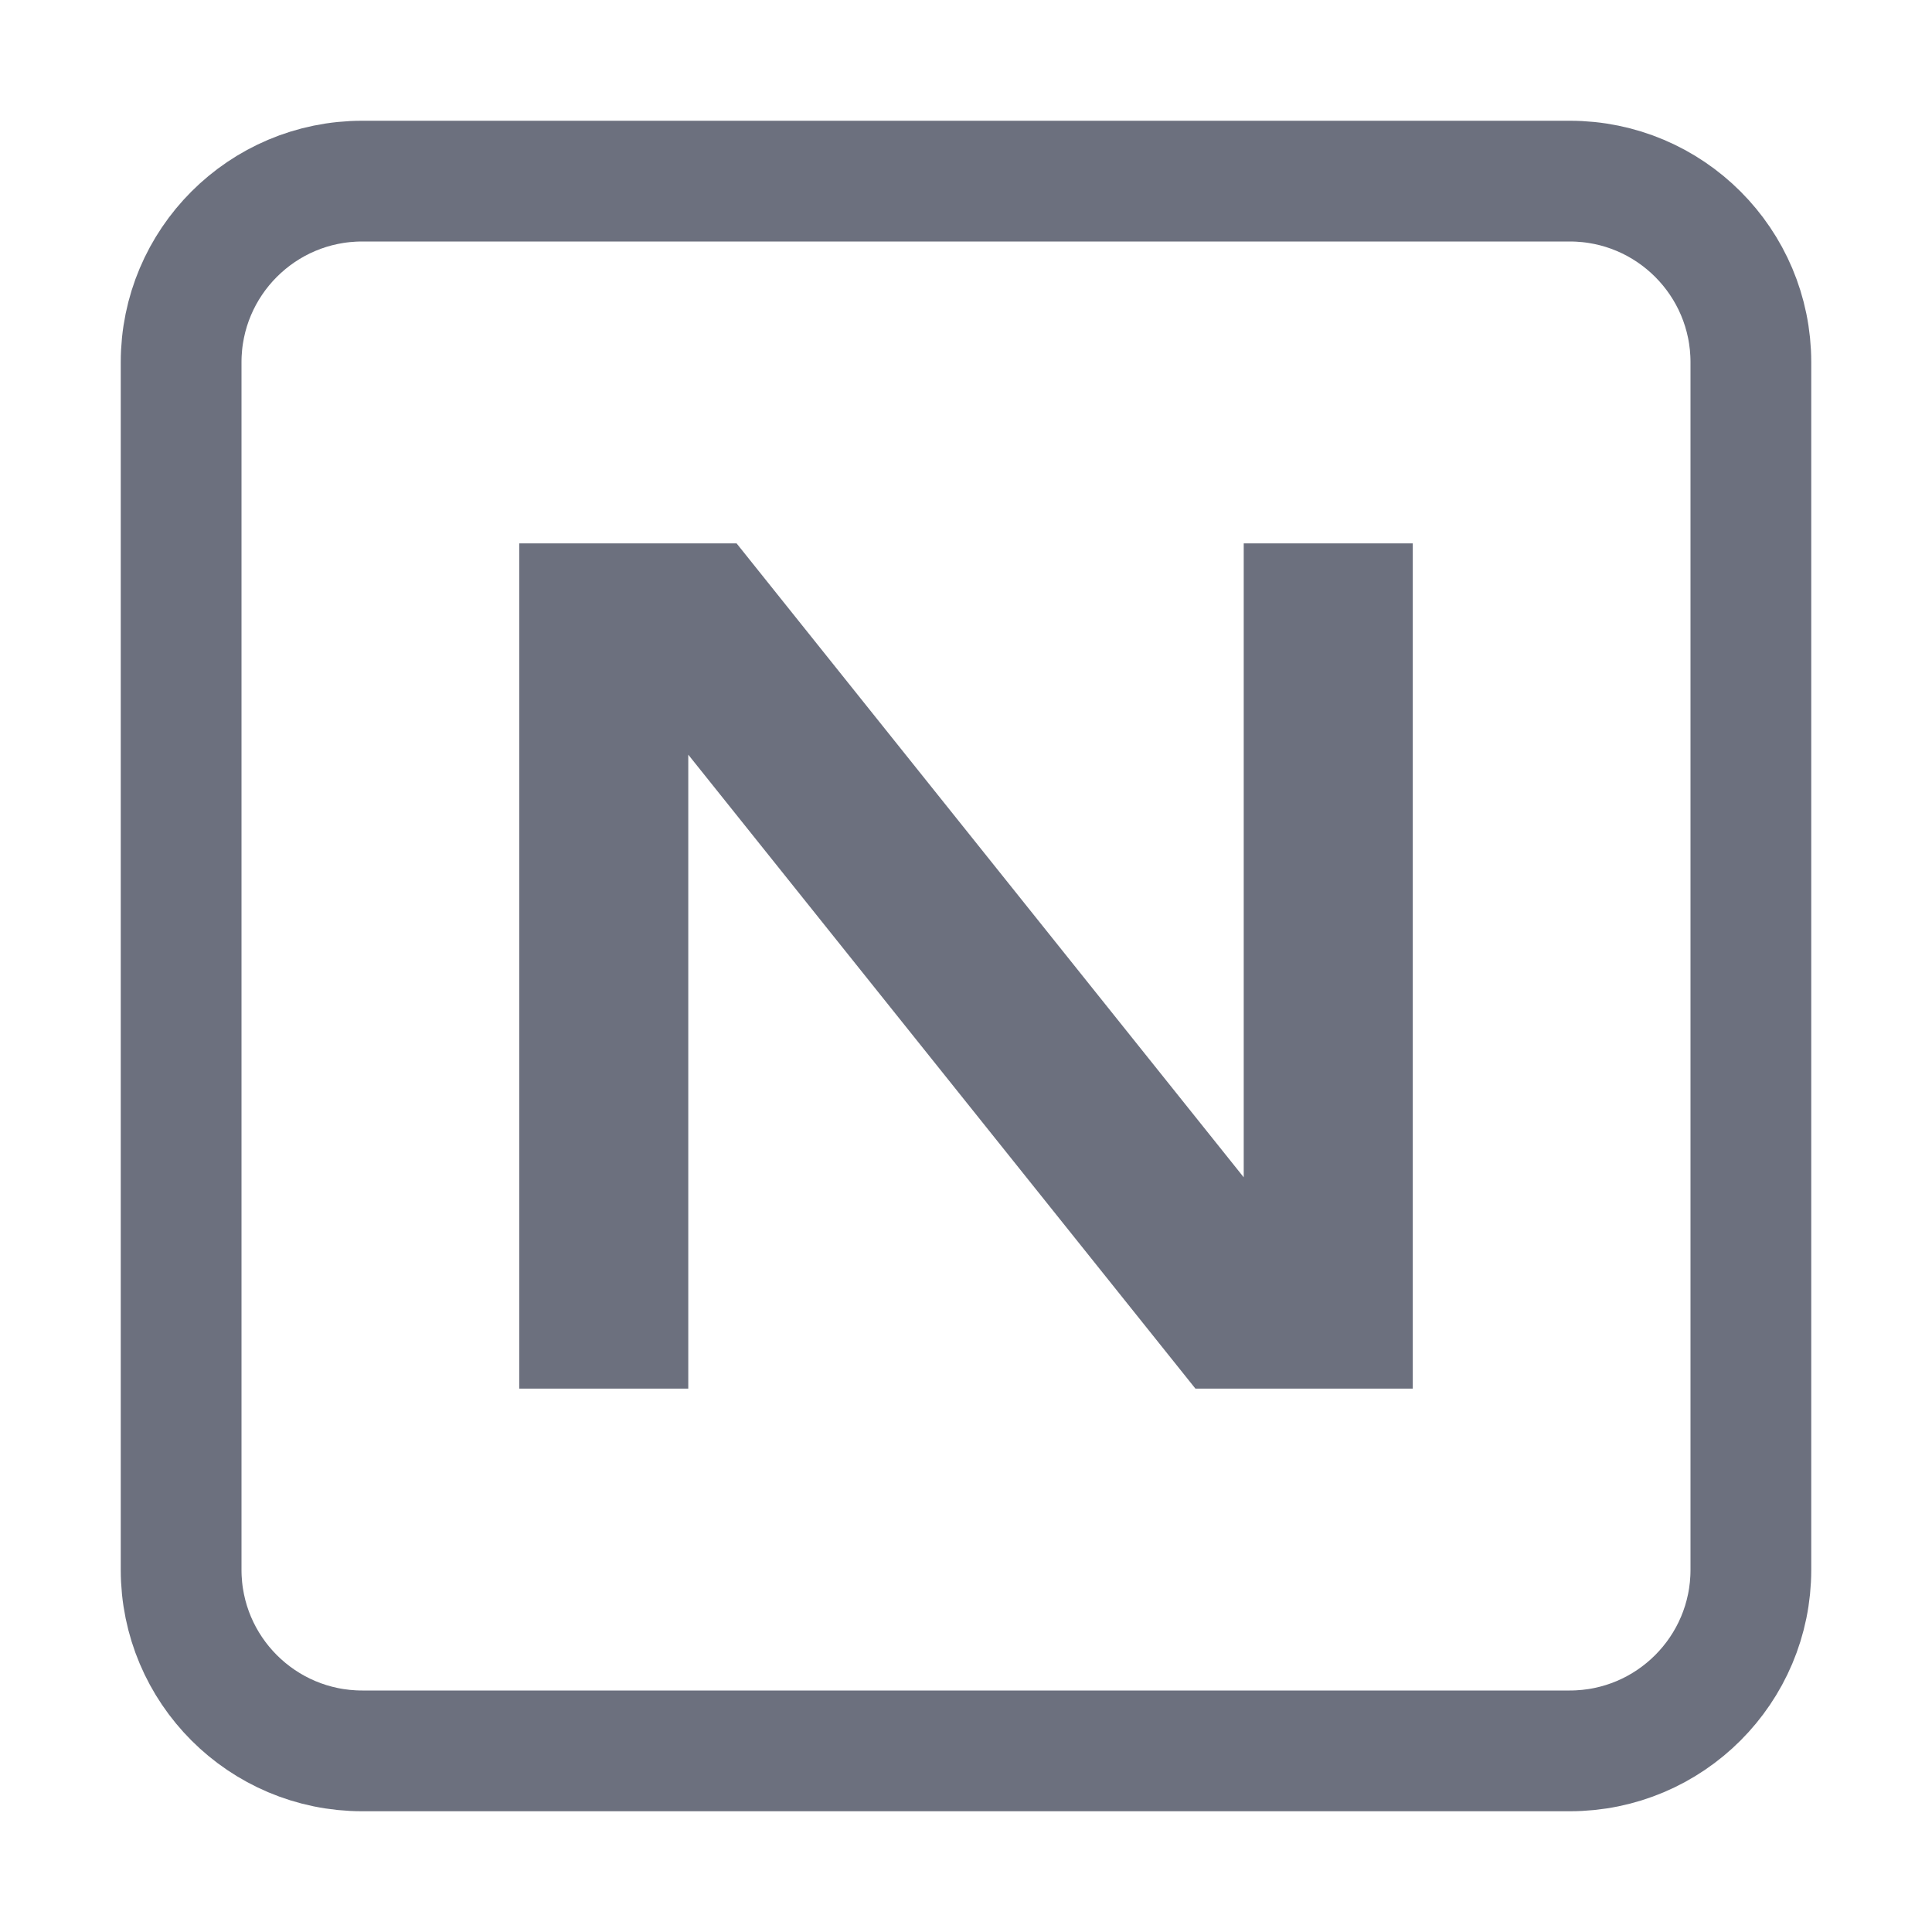
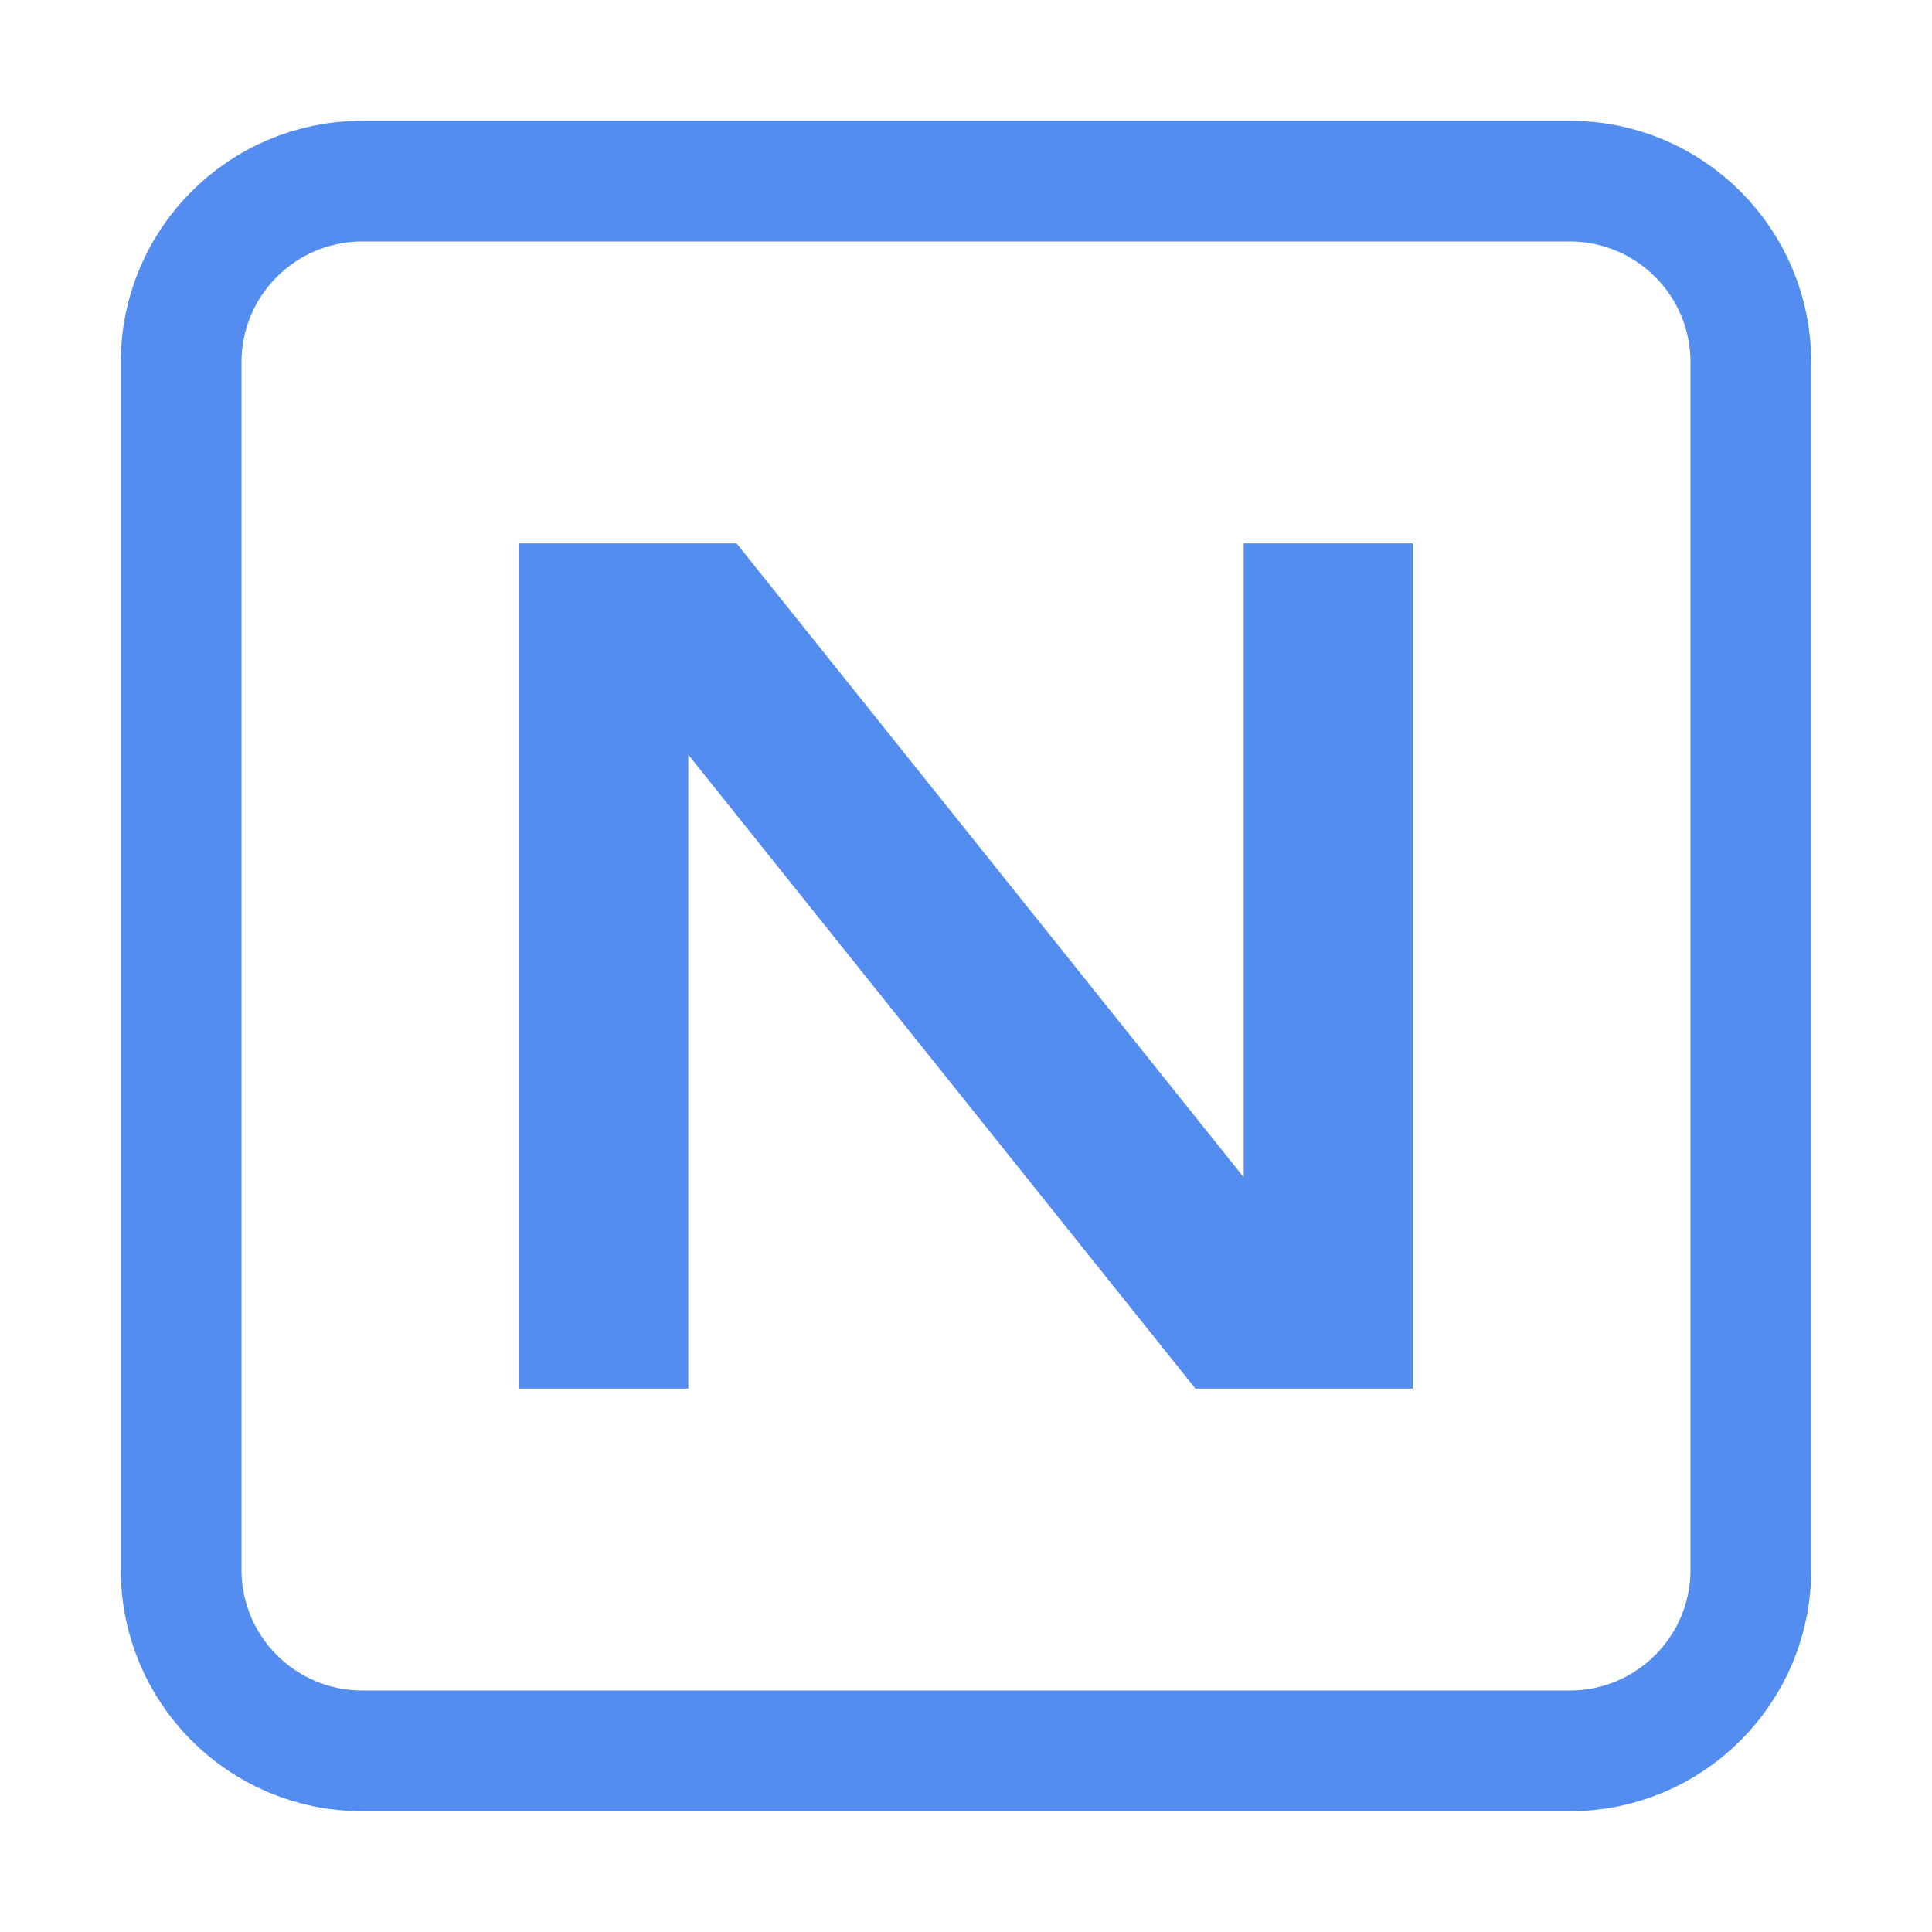
<svg xmlns="http://www.w3.org/2000/svg" width="16" height="16" viewBox="0 0 16 16">
-   <rect x="1.5" y="1.5" width="13" height="13" rx="1.5" fill="none" stroke="#6C707E" />
-   <path d="M4.3 11.5V4.5H6.1L10.3 9.75V4.5H11.7V11.5H9.9L5.7 6.25V11.5Z" fill="#6C707E" />
+   <rect x="1.5" y="1.5" width="13" height="13" rx="1.5" fill="none" stroke="#538DF0" />
+   <path d="M4.3 11.5V4.5H6.1L10.3 9.75V4.5H11.7V11.5H9.9L5.7 6.25V11.5Z" fill="#538DF0" />
</svg>
